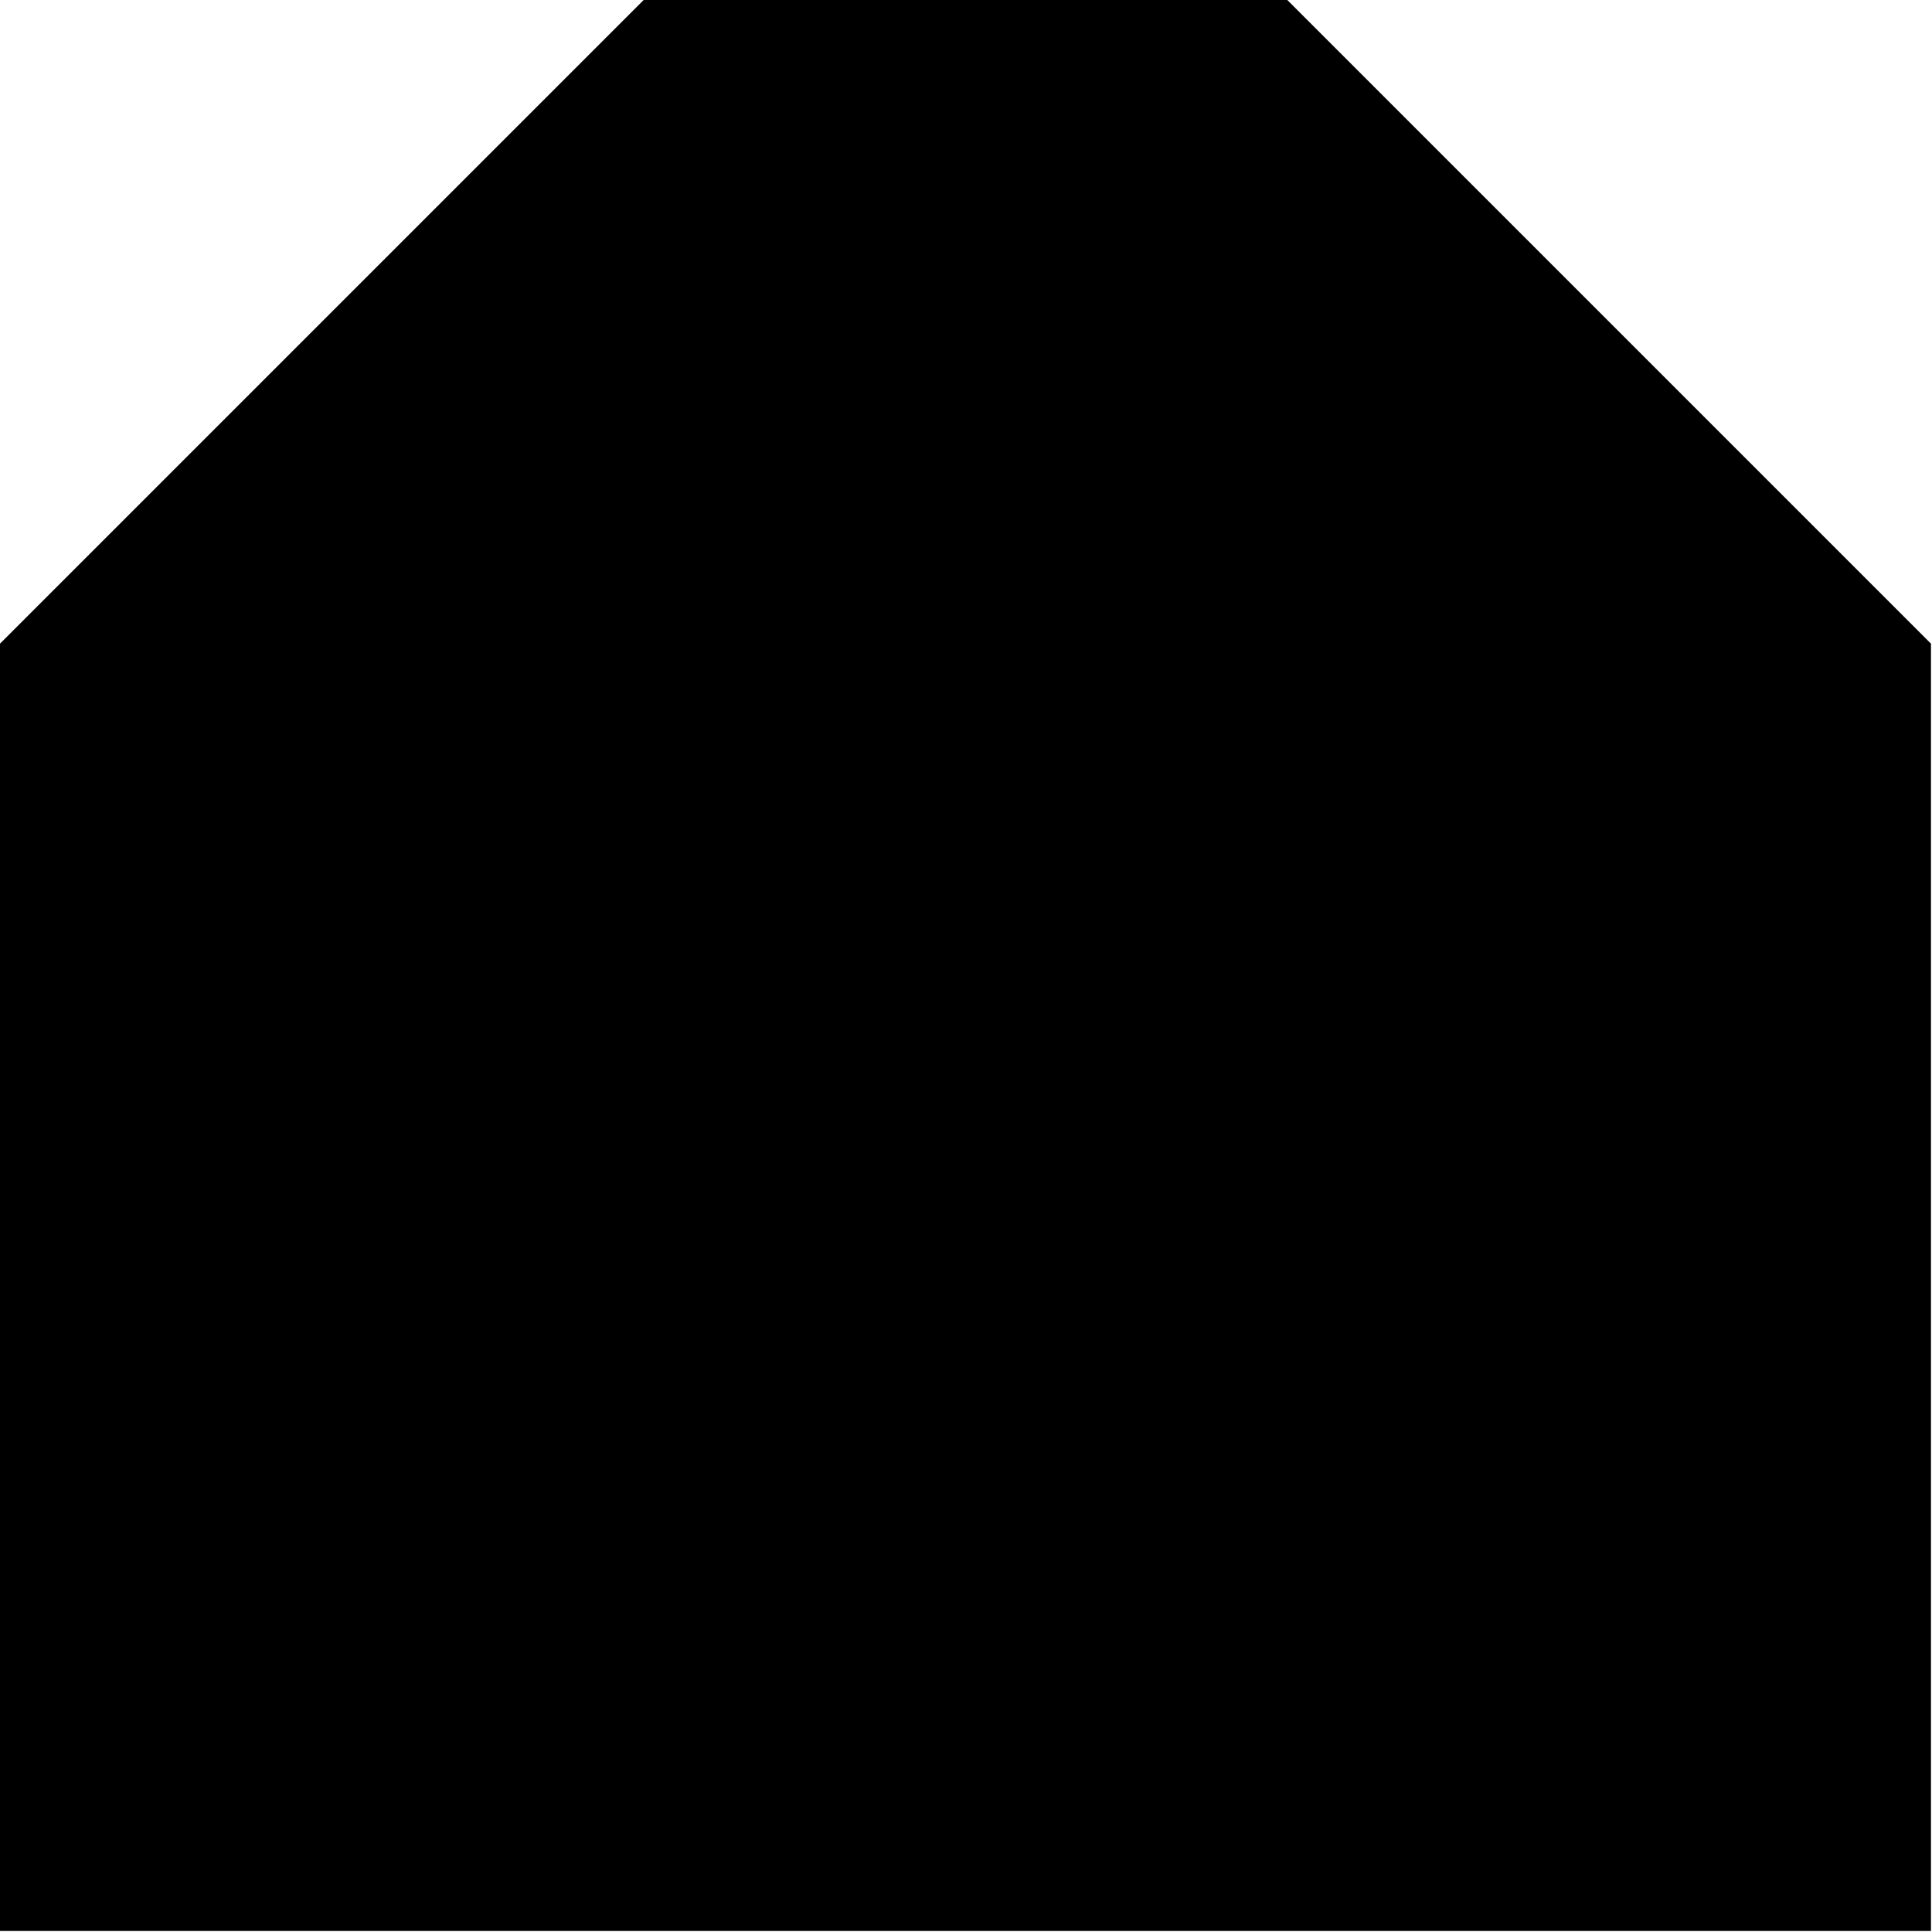
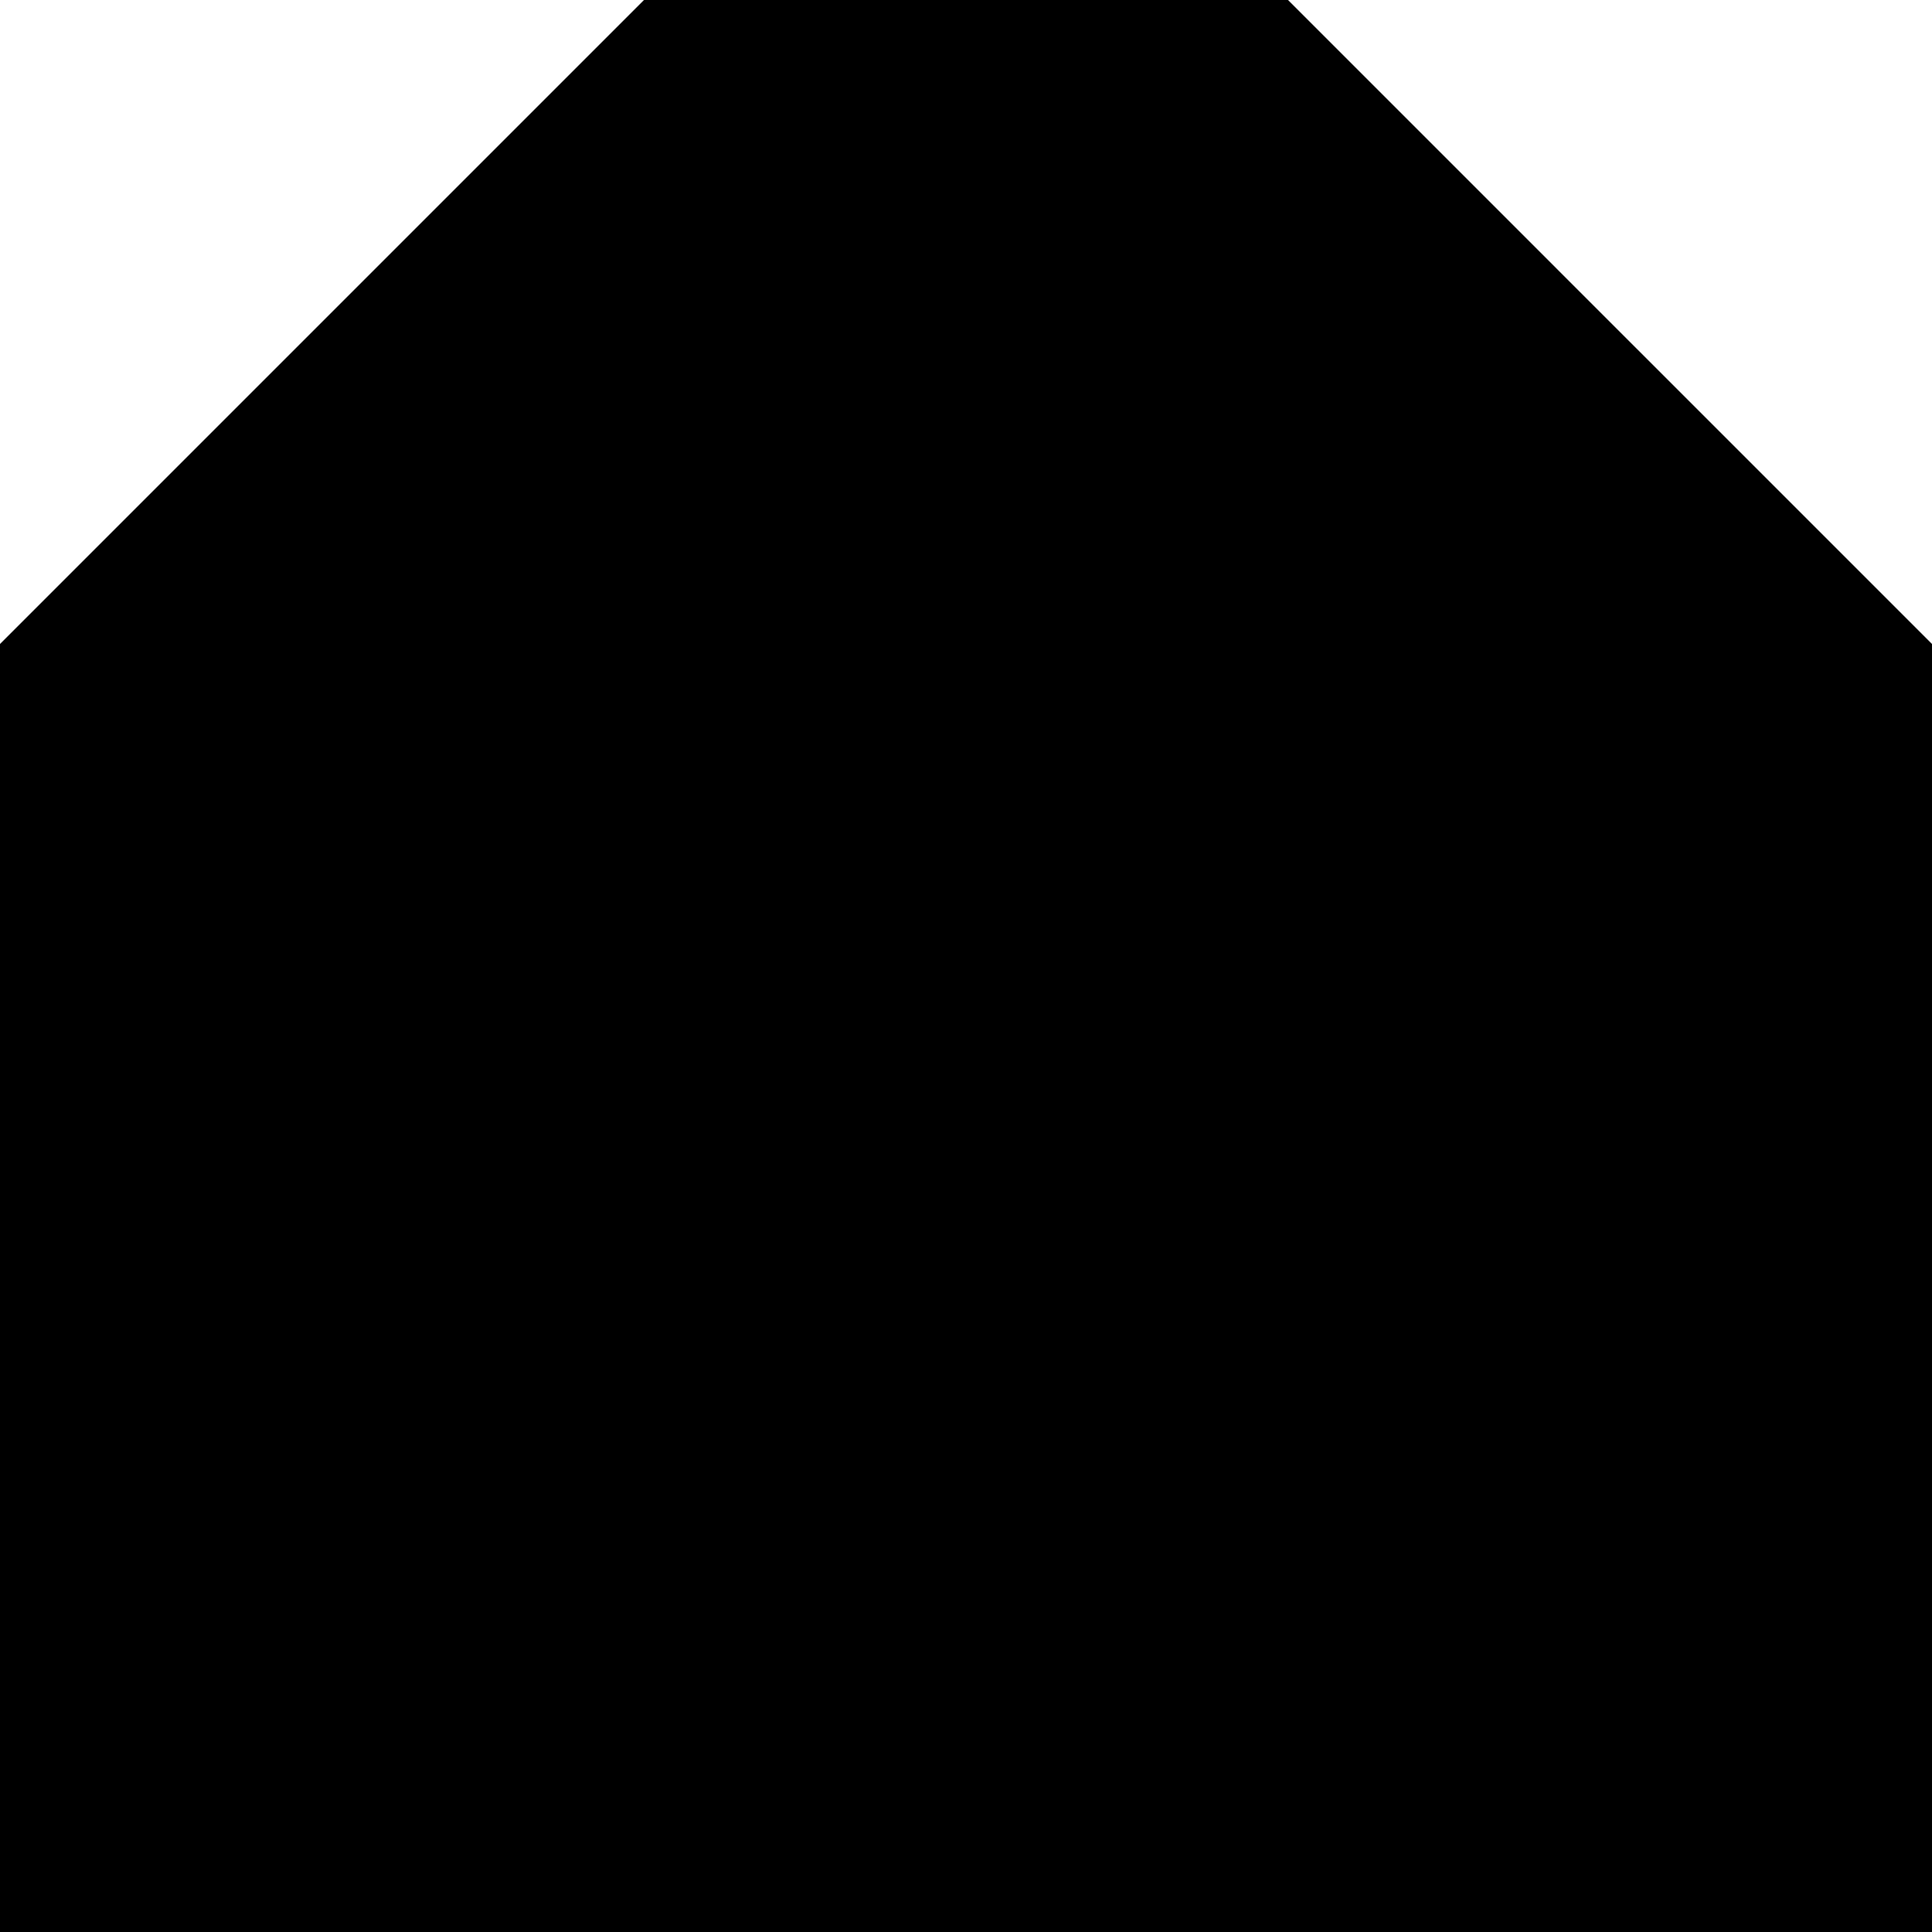
- <svg xmlns="http://www.w3.org/2000/svg" width="166.776mm" height="166.776mm" viewBox="0 0 166.776 166.776" version="1.1" id="svg8">
+ <svg xmlns="http://www.w3.org/2000/svg" width="317.5mm" height="317.5mm" viewBox="0 0 317.5 317.5" version="1.1" id="svg8">
  <defs id="defs2" />
-   <g id="layer-barn" transform="translate(14.69982,25.59446)">
-     <path style="stroke:none;stroke-width:0;stroke-opacity:1" d="M 210,0 105,105 0,210 V 315 420 525 630 H 105 210 315 420 525 630 V 525 420 315 210 L 525,105 420,0 H 315 Z" transform="matrix(0.2645833,0,0,0.2645833,-14.69982,-25.59446)" id="path-barn" />
+   <g id="layer-barn" transform="translate(90.10595,101.0008)">
+     <path style="stroke:none;stroke-width:0;stroke-opacity:1" d="m 15.727,-101.001 -52.917,52.917 -52.917,52.917 v 52.917 52.917 52.917 52.917 h 52.917 52.917 52.917 52.917 52.917 52.917 V 163.583 110.666 57.749 4.833 L 174.477,-48.084 121.561,-101.001 H 68.644 Z" id="path-barn" />
  </g>
</svg>
